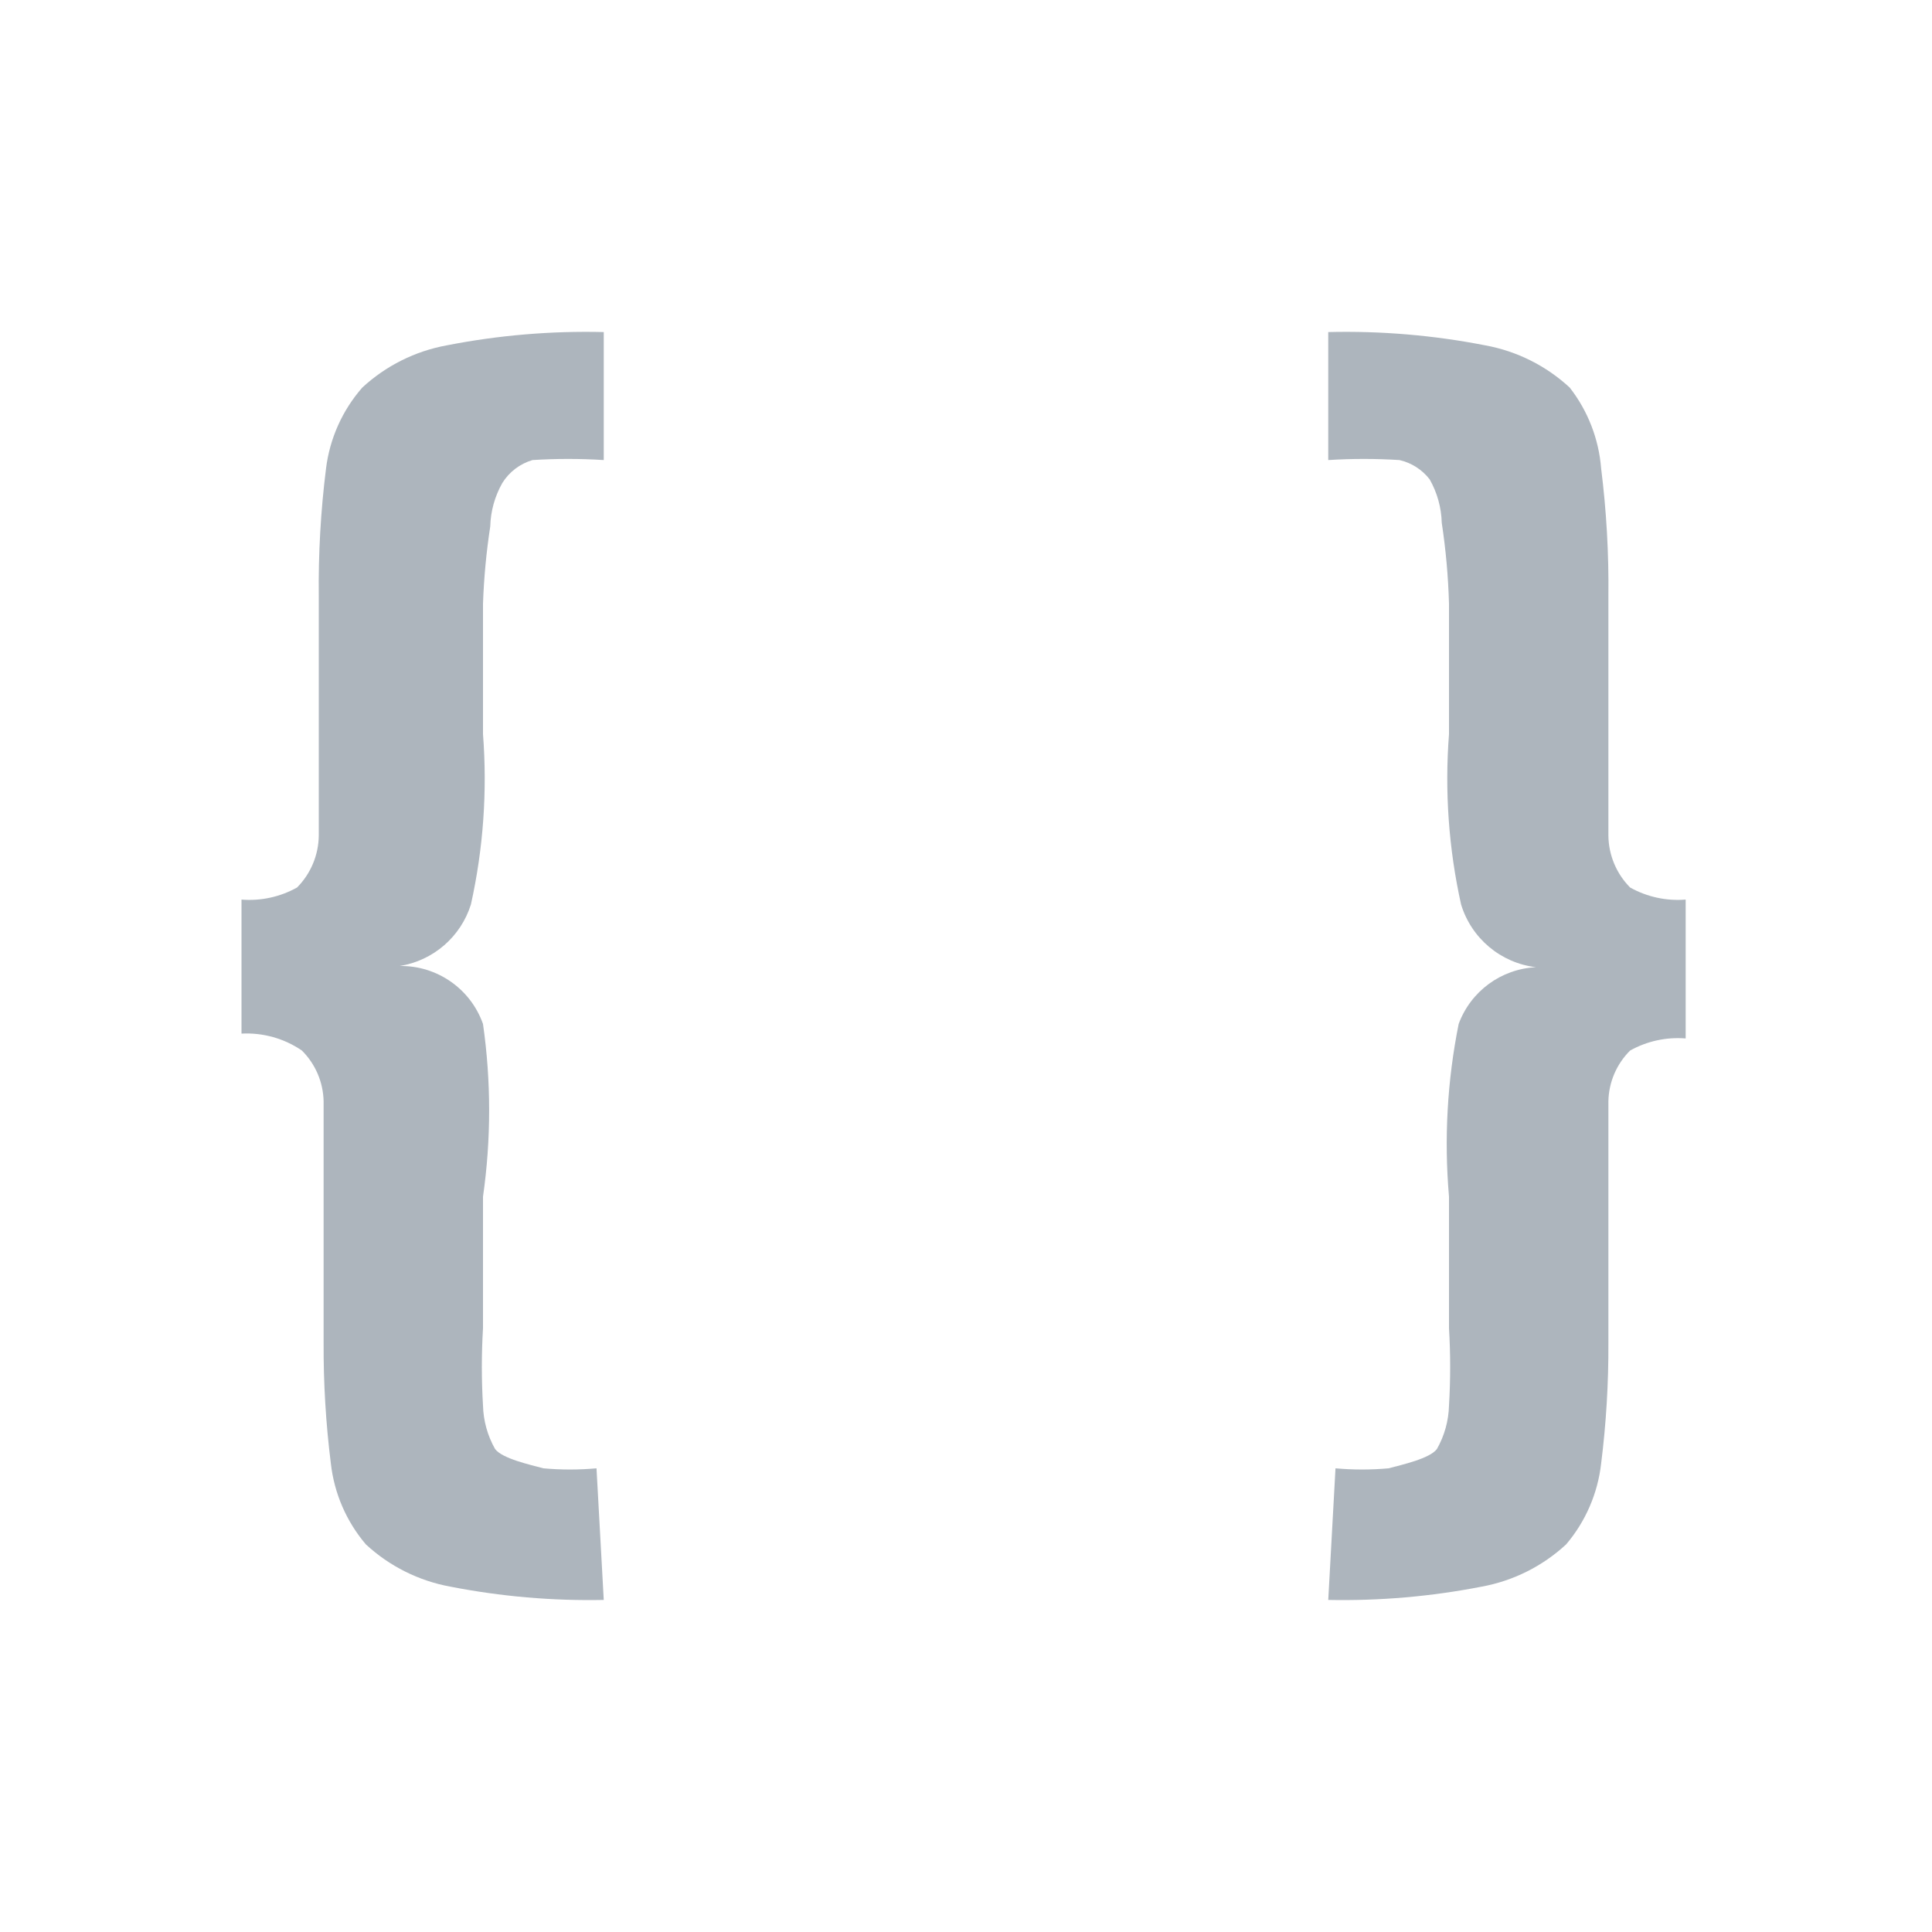
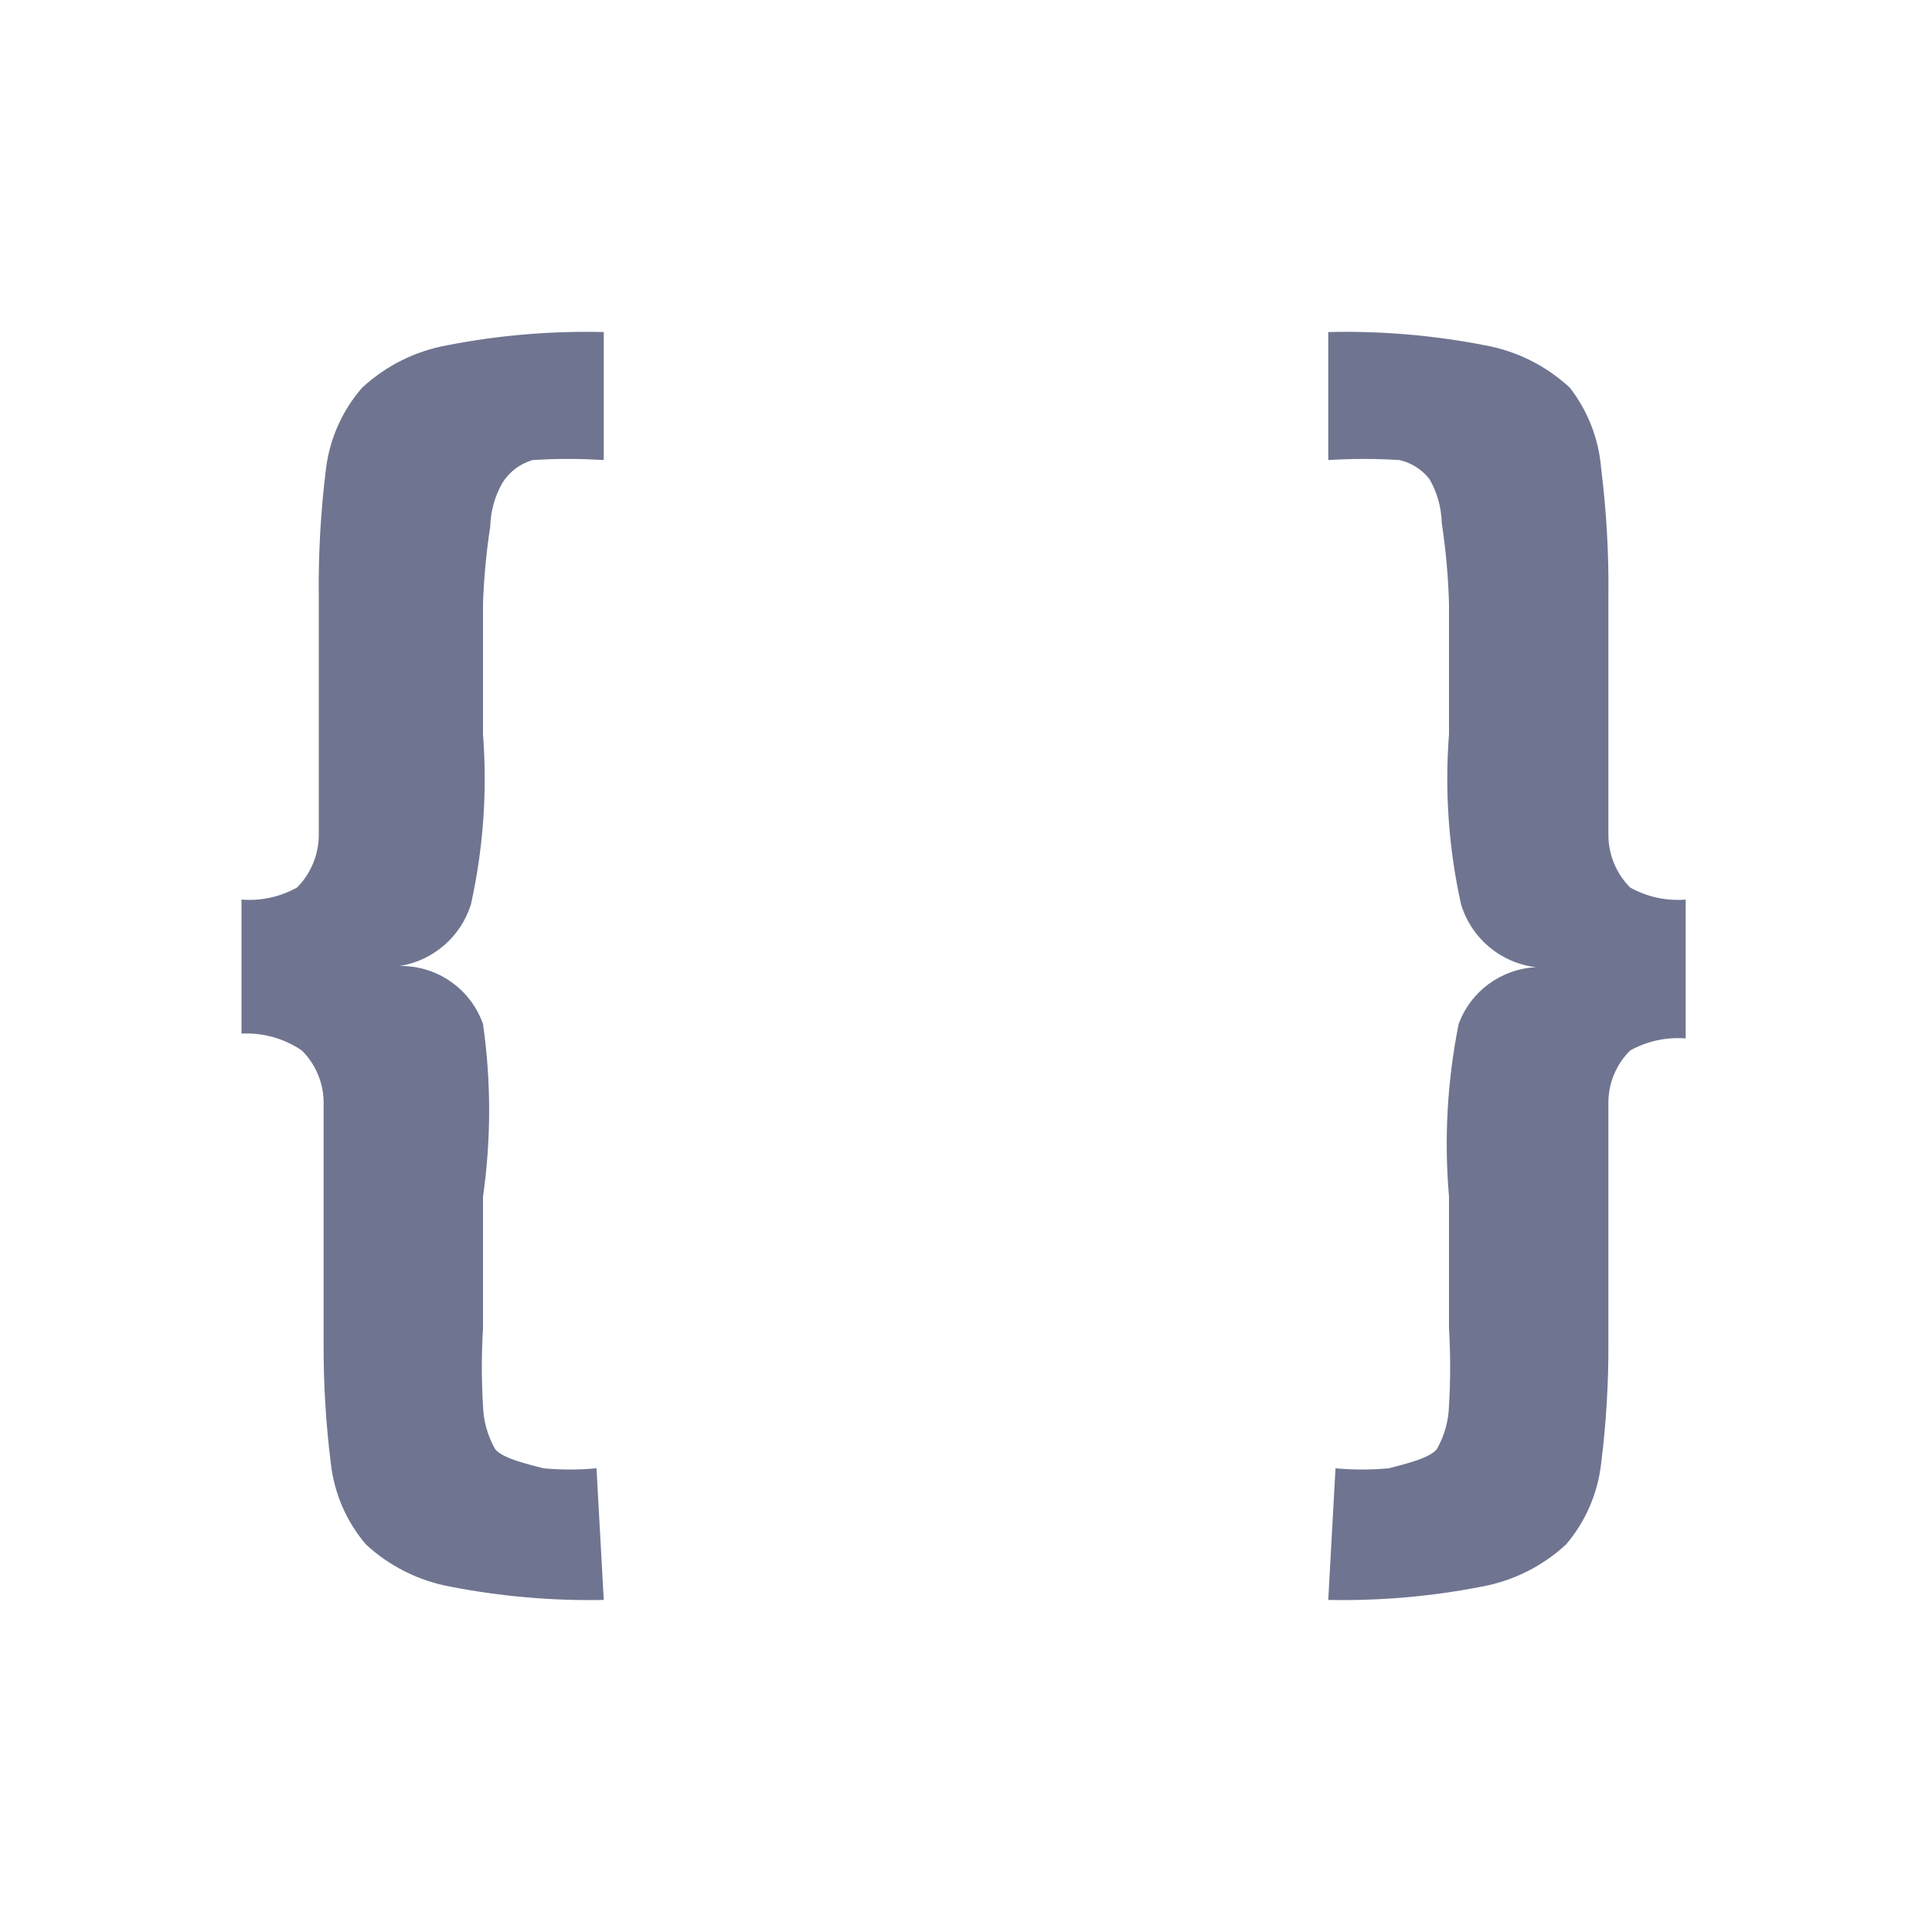
<svg xmlns="http://www.w3.org/2000/svg" viewBox="0 0 16 16">
  <g id="Layer_2" data-name="Layer 2">
    <g id="Struct">
-       <path d="M5,13.25a6,6,0,0,1-1.27-.11,1.4,1.4,0,0,1-.7-.35,1.25,1.25,0,0,1-.29-.67,7.73,7.73,0,0,1-.06-1v-1c0-.47,0-.81,0-1a.61.61,0,0,0-.18-.42A.81.81,0,0,0,2,8.56V7.45a.81.81,0,0,0,.46-.1.62.62,0,0,0,.18-.43c0-.22,0-.56,0-1V4.94a7.79,7.79,0,0,1,.06-1.06A1.25,1.25,0,0,1,3,3.21a1.4,1.4,0,0,1,.7-.35A6,6,0,0,1,5,2.75V3.81a4.69,4.69,0,0,0-.59,0A.44.44,0,0,0,4.16,4a.77.77,0,0,0-.1.36A5.48,5.48,0,0,0,4,5V6.08a4.8,4.8,0,0,1-.1,1.41A.74.74,0,0,1,3.31,8,.72.72,0,0,1,4,8.48,5.05,5.05,0,0,1,4,9.91V11a5.36,5.36,0,0,0,0,.64.77.77,0,0,0,.1.36c.06.08.29.13.4.16a2.45,2.45,0,0,0,.44,0Z" style="fill:#adb5bd" />
-       <path d="M11,13.25a6,6,0,0,0,1.27-.11,1.4,1.4,0,0,0,.7-.35,1.25,1.25,0,0,0,.29-.67,7.73,7.73,0,0,0,.06-1v-1c0-.47,0-.81,0-1a.61.61,0,0,1,.18-.42.81.81,0,0,1,.46-.1V7.45a.81.81,0,0,1-.46-.1.62.62,0,0,1-.18-.43c0-.22,0-.56,0-1V4.94a7.79,7.79,0,0,0-.06-1.06A1.25,1.25,0,0,0,13,3.21a1.4,1.4,0,0,0-.7-.35A6,6,0,0,0,11,2.75V3.81a4.69,4.69,0,0,1,.59,0,.44.44,0,0,1,.25.16.77.77,0,0,1,.1.36A5.48,5.48,0,0,1,12,5V6.08a4.8,4.8,0,0,0,.1,1.41.74.74,0,0,0,.62.52.72.72,0,0,0-.64.47A5.05,5.05,0,0,0,12,9.91V11a5.36,5.36,0,0,1,0,.64.77.77,0,0,1-.1.36c-.06.08-.29.13-.4.16a2.45,2.45,0,0,1-.44,0Z" style="fill:#adb5bd" />
+       <path d="M5,13.25a6,6,0,0,1-1.27-.11,1.4,1.4,0,0,1-.7-.35,1.25,1.25,0,0,1-.29-.67,7.73,7.73,0,0,1-.06-1v-1c0-.47,0-.81,0-1a.61.61,0,0,0-.18-.42A.81.81,0,0,0,2,8.56V7.45a.81.81,0,0,0,.46-.1.62.62,0,0,0,.18-.43c0-.22,0-.56,0-1V4.94a7.79,7.79,0,0,1,.06-1.06A1.25,1.25,0,0,1,3,3.21a1.4,1.4,0,0,1,.7-.35A6,6,0,0,1,5,2.75V3.81a4.69,4.69,0,0,0-.59,0A.44.44,0,0,0,4.16,4a.77.77,0,0,0-.1.36A5.48,5.48,0,0,0,4,5V6.08a4.8,4.8,0,0,1-.1,1.41A.74.74,0,0,1,3.31,8,.72.72,0,0,1,4,8.48,5.05,5.05,0,0,1,4,9.91V11a5.36,5.36,0,0,0,0,.64.77.77,0,0,0,.1.36c.06.08.29.13.4.16a2.45,2.45,0,0,0,.44,0Z" style="fill:#6F7590" />
+       <path d="M11,13.25a6,6,0,0,0,1.27-.11,1.4,1.4,0,0,0,.7-.35,1.25,1.25,0,0,0,.29-.67,7.73,7.73,0,0,0,.06-1v-1c0-.47,0-.81,0-1a.61.61,0,0,1,.18-.42.81.81,0,0,1,.46-.1V7.45a.81.81,0,0,1-.46-.1.62.62,0,0,1-.18-.43c0-.22,0-.56,0-1V4.94a7.79,7.79,0,0,0-.06-1.06A1.25,1.25,0,0,0,13,3.21a1.4,1.4,0,0,0-.7-.35A6,6,0,0,0,11,2.75V3.81a4.69,4.69,0,0,1,.59,0,.44.44,0,0,1,.25.16.77.77,0,0,1,.1.36A5.48,5.48,0,0,1,12,5V6.08a4.8,4.8,0,0,0,.1,1.41.74.74,0,0,0,.62.52.72.72,0,0,0-.64.47A5.05,5.05,0,0,0,12,9.91V11a5.36,5.36,0,0,1,0,.64.77.77,0,0,1-.1.36c-.06.08-.29.13-.4.16a2.45,2.45,0,0,1-.44,0Z" style="fill:#6F7590" />
      <rect id="Transparent_path" data-name="Transparent path" width="16" height="16" style="fill:none" />
    </g>
  </g>
</svg>
